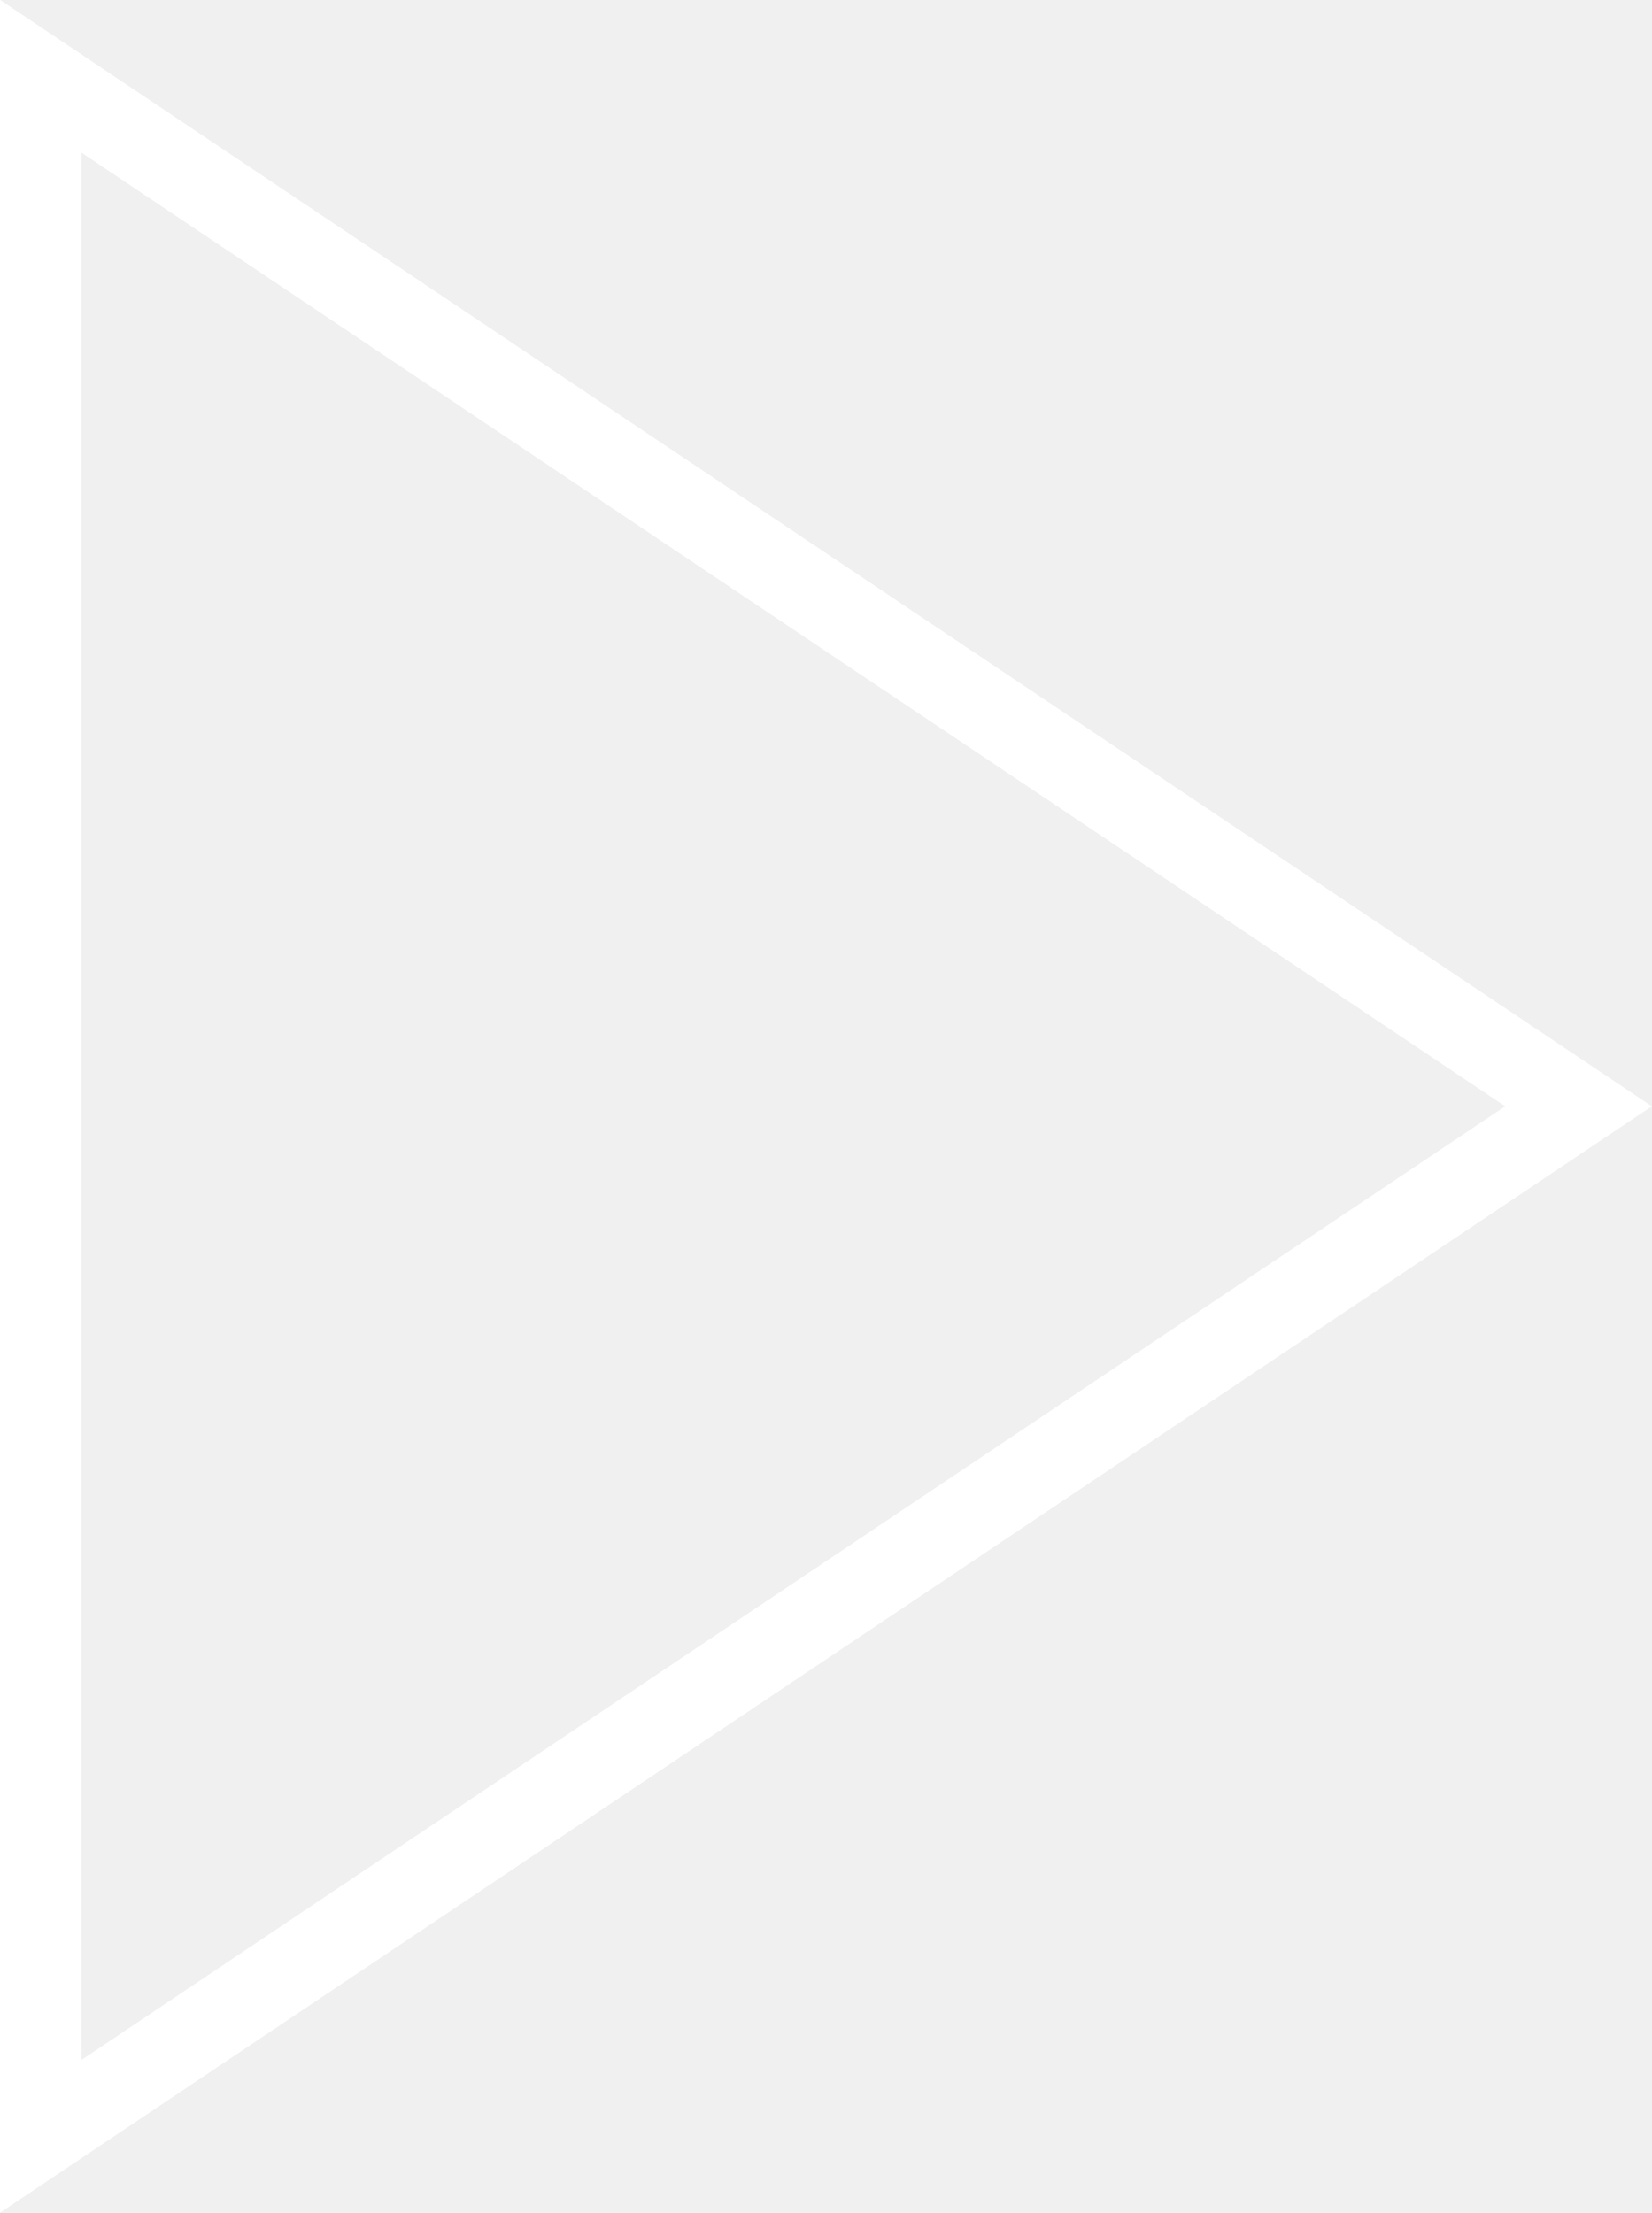
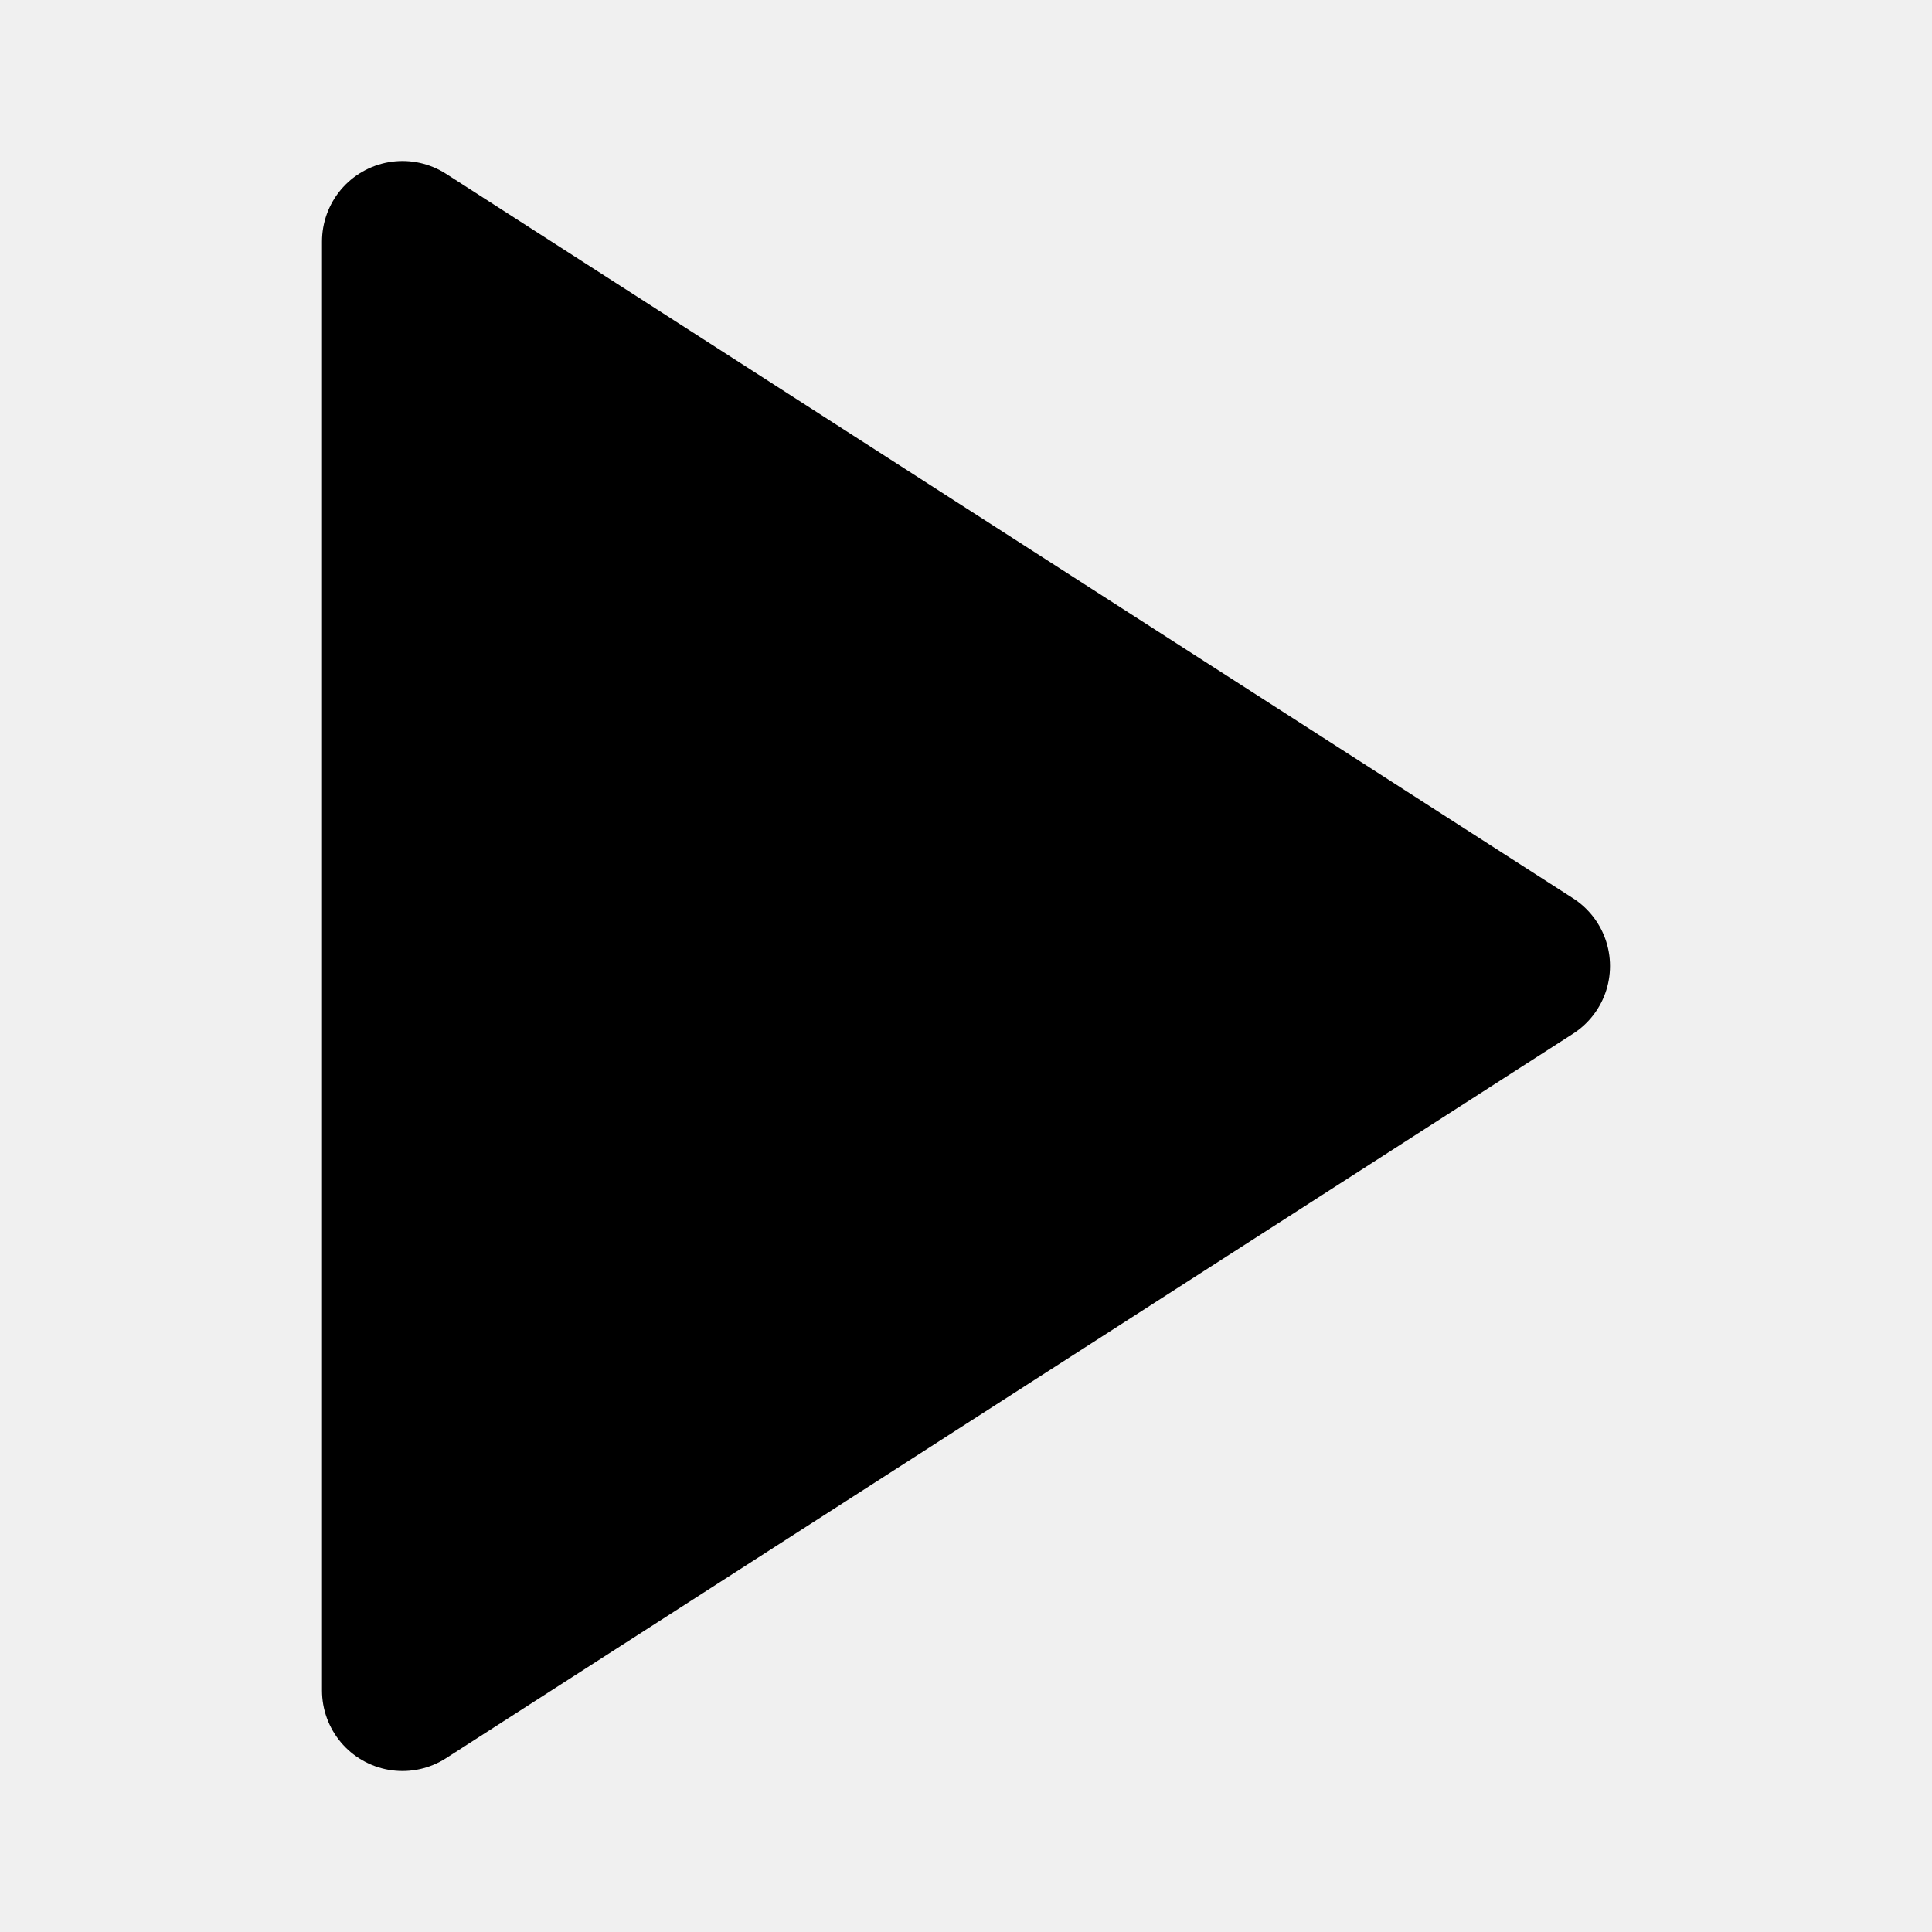
- <svg xmlns="http://www.w3.org/2000/svg" id="Layer_1" data-name="Layer 1" viewBox="0 0 40.49 54.25">
-   <defs>
-     <style>.cls-1{fill:none;stroke:#fff;stroke-miterlimit:10;stroke-width:2px;}</style>
-   </defs>
-   <polygon class="cls-1" points="1 1.87 1 52.37 38.69 27.12 1 1.87" />
+ <svg xmlns="http://www.w3.org/2000/svg" width="24" height="24" viewBox="0 0 24 24" fill="currentColor" stroke="currentColor" stroke-width="2" stroke-linecap="round" stroke-linejoin="round" class="feather feather-play">
+   <polygon points="5 3 19 12 5 21 5 3" />
</svg>
